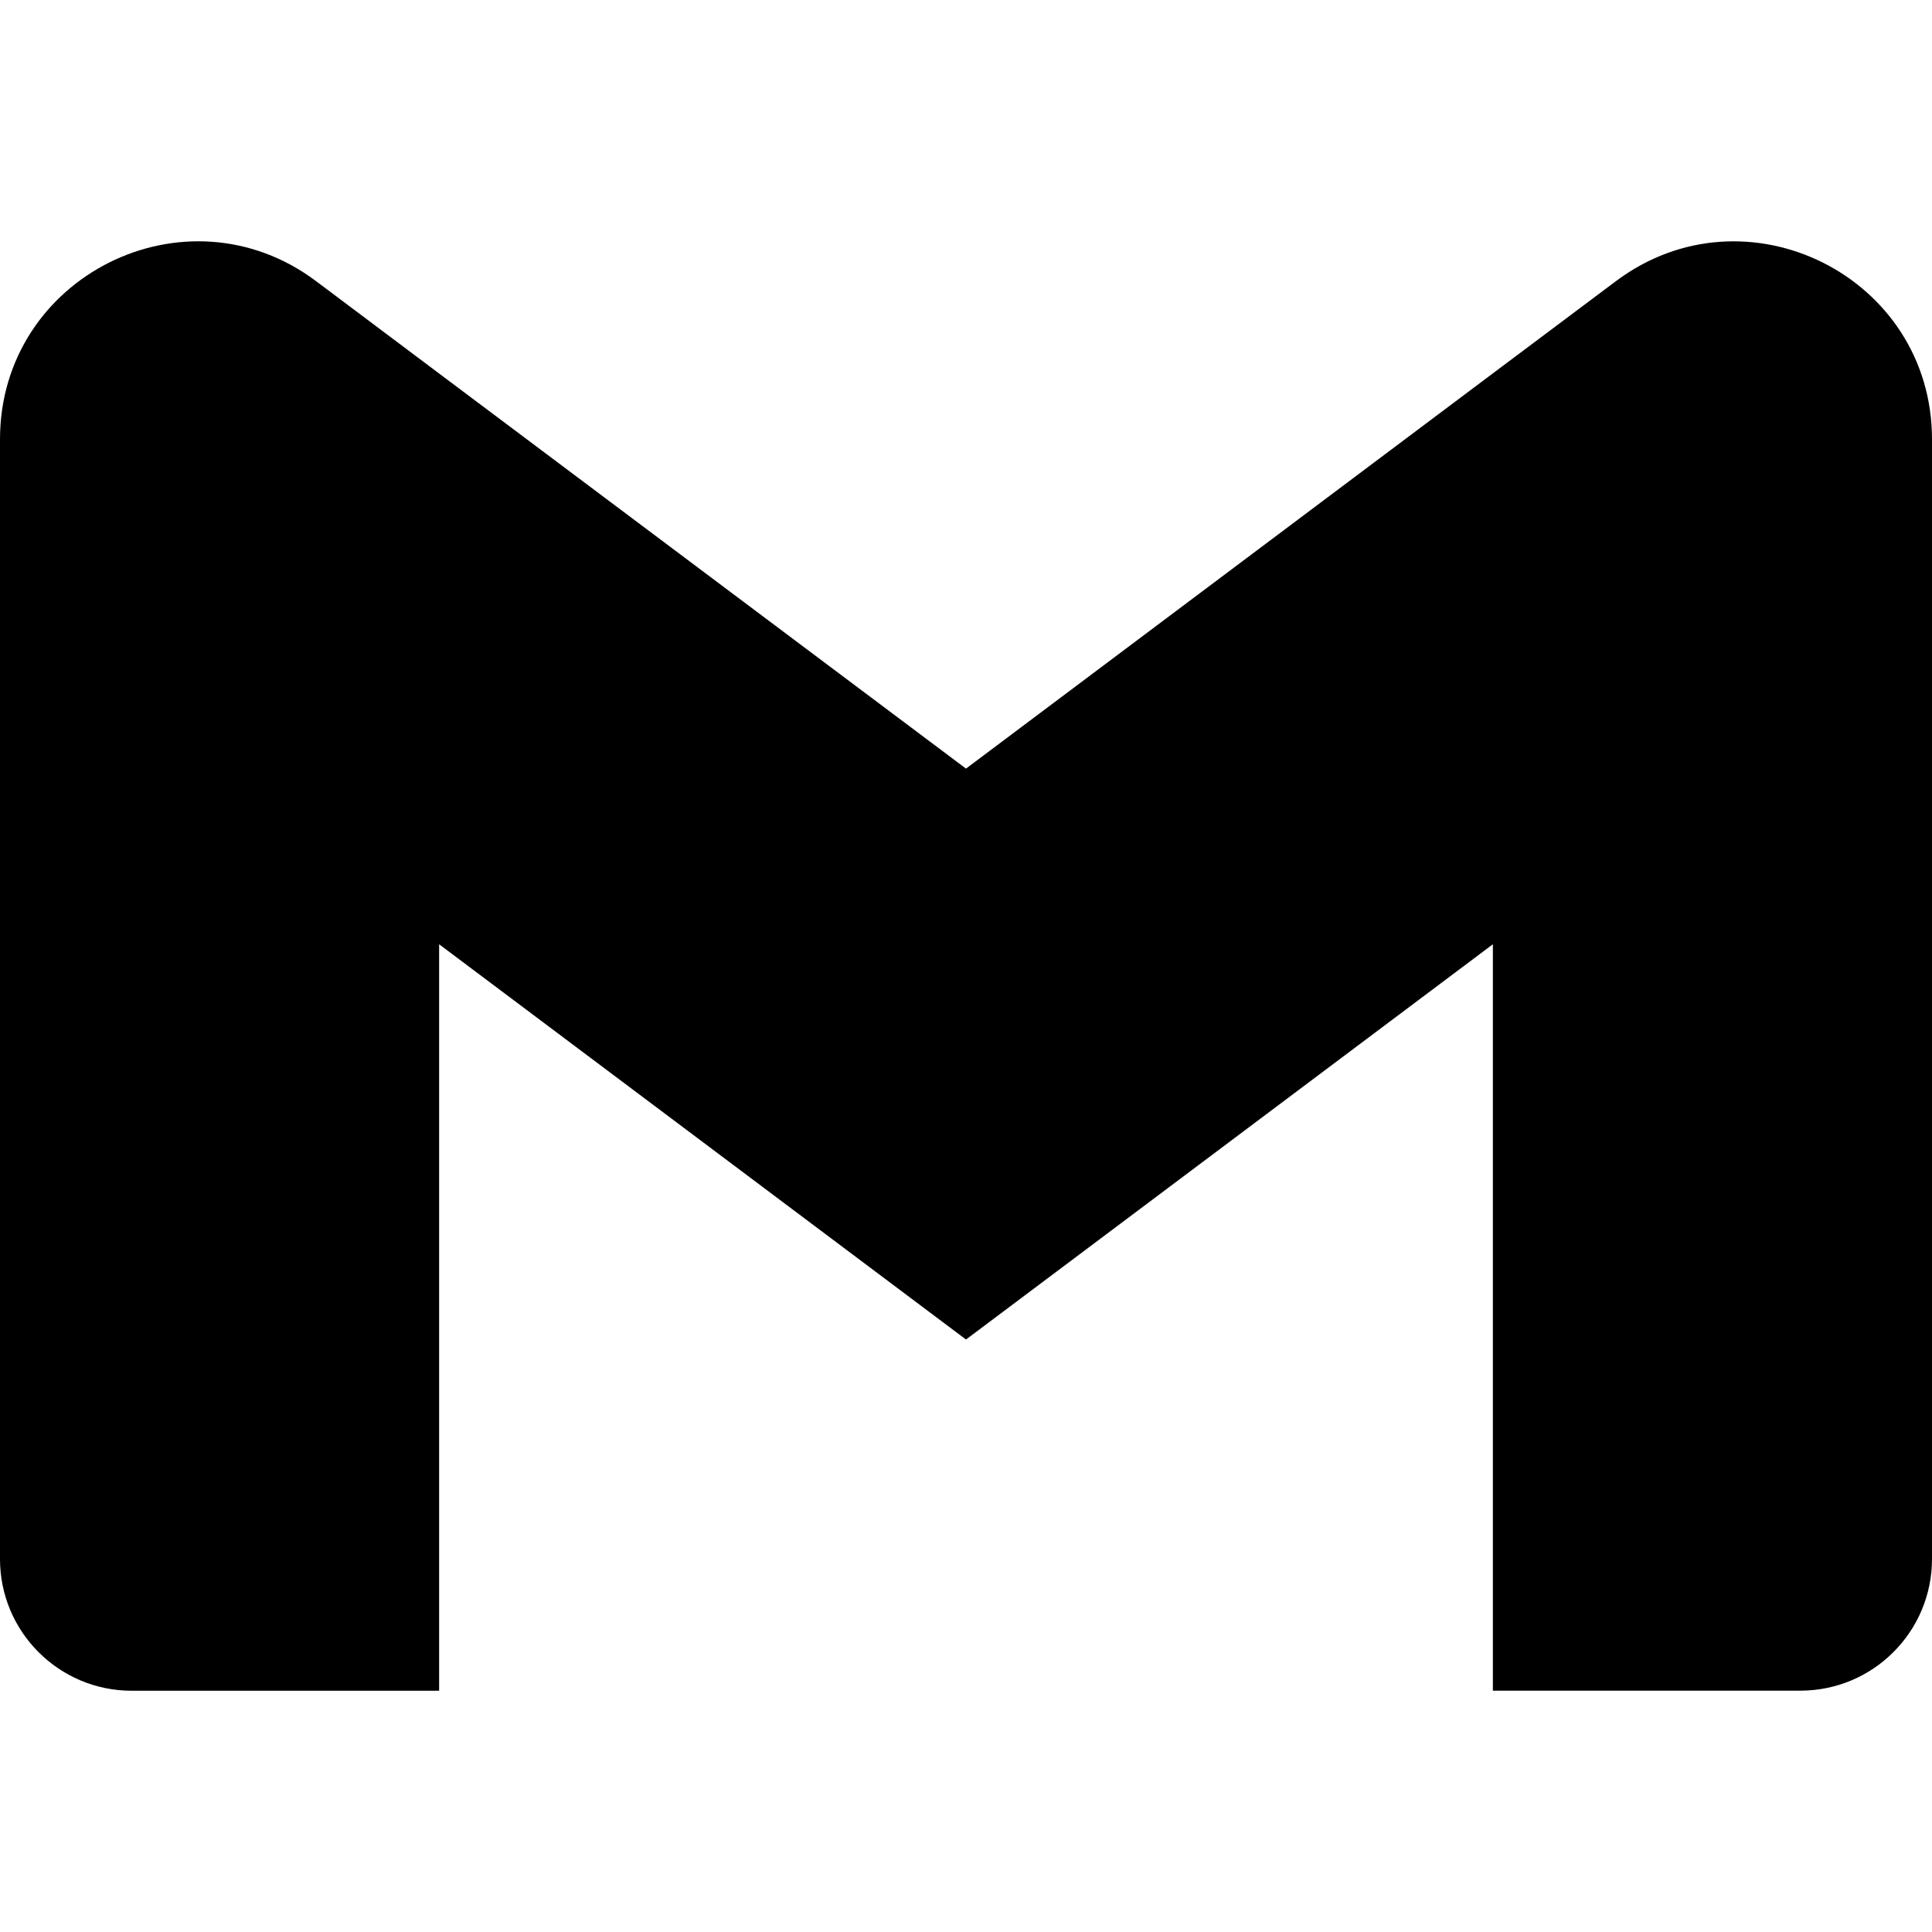
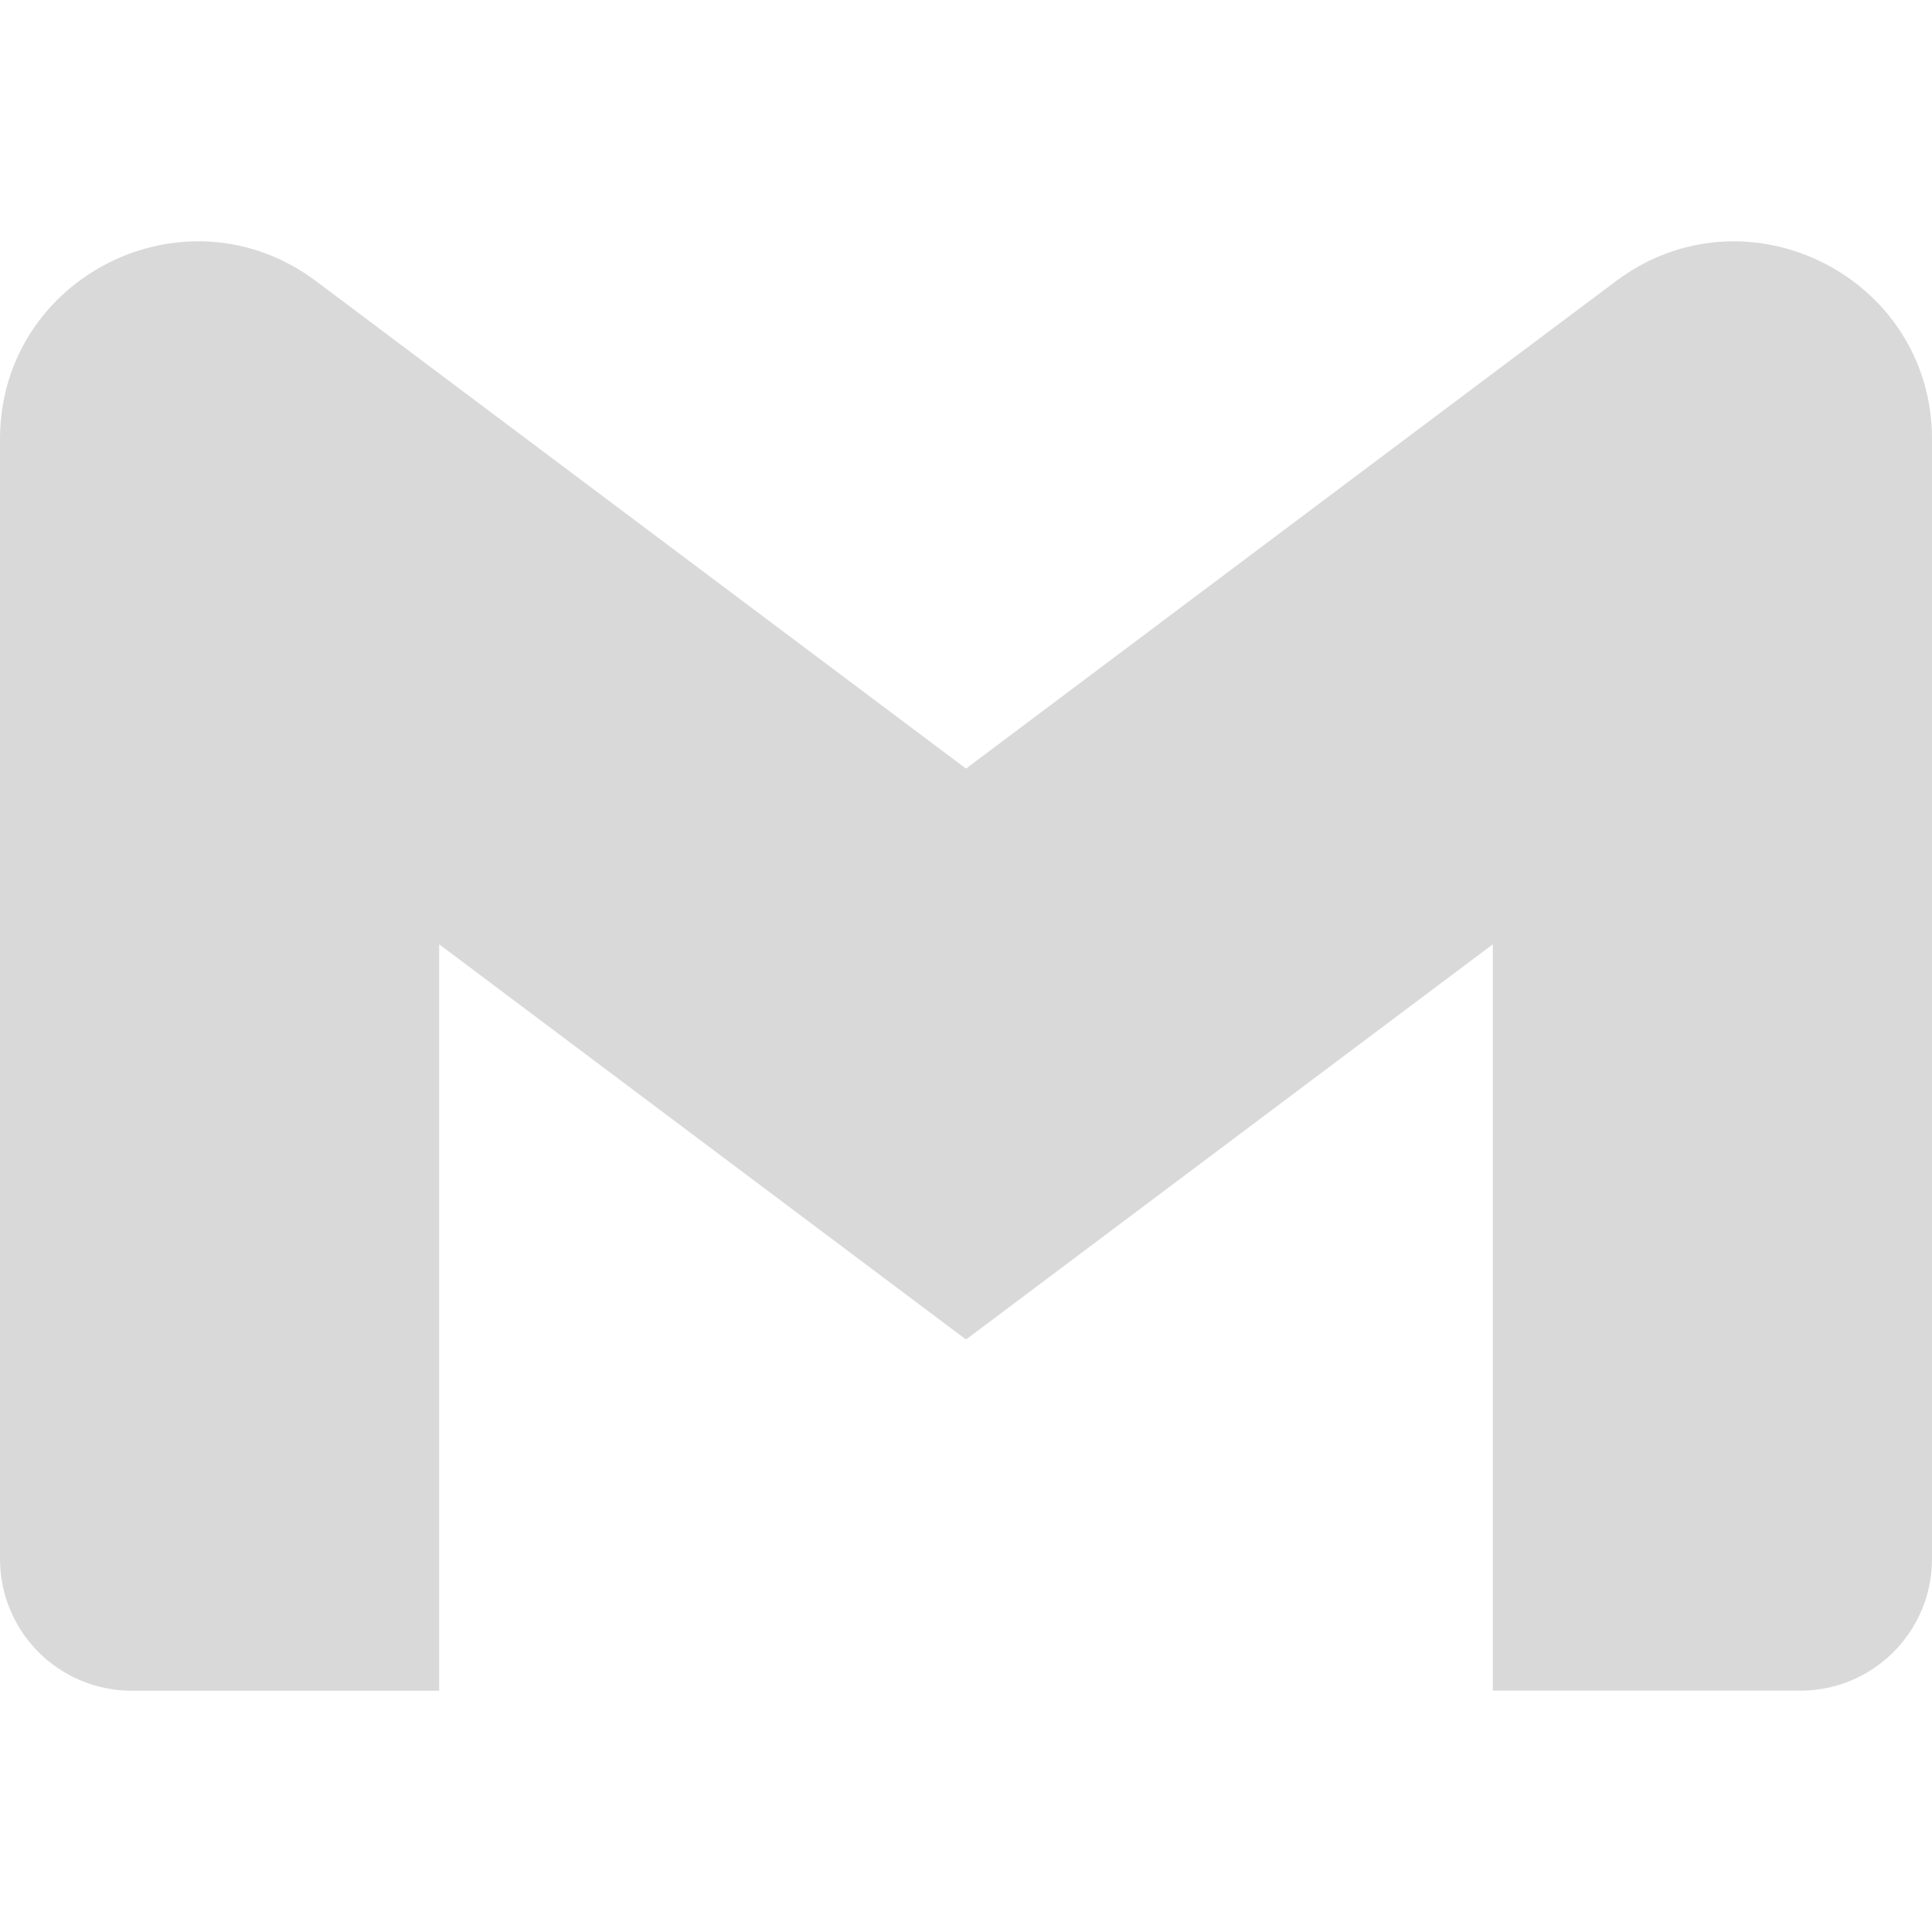
- <svg xmlns="http://www.w3.org/2000/svg" fill="#000000" width="800px" height="800px" viewBox="0 0 24 24" role="img">
-   <path d="M24 5.457v13.909c0 .904-.732 1.636-1.636 1.636h-3.819V11.73L12 16.64l-6.545-4.91v9.273H1.636A1.636 1.636 0 0 1 0 19.366V5.457c0-2.023 2.309-3.178 3.927-1.964L5.455 4.64 12 9.548l6.545-4.91 1.528-1.145C21.69 2.28 24 3.434 24 5.457z" />
+ <svg xmlns="http://www.w3.org/2000/svg" width="40" height="40" viewBox="0 0 40 40" fill="none">
+   <path d="M40 9.095V32.277C40 33.783 38.78 35.003 37.273 35.003H30.908V19.55L20 27.733L9.092 19.55V35.005H2.727C2.368 35.005 2.014 34.934 1.683 34.797C1.352 34.66 1.051 34.459 0.798 34.206C0.545 33.952 0.344 33.652 0.207 33.321C0.07 32.99 -0 32.635 5.09419e-07 32.277V9.095C5.09419e-07 5.723 3.848 3.798 6.545 5.822L9.092 7.733L20 15.913L30.908 7.73L33.455 5.822C36.15 3.8 40 5.723 40 9.095Z" fill="#D9D9D9" />
</svg>
